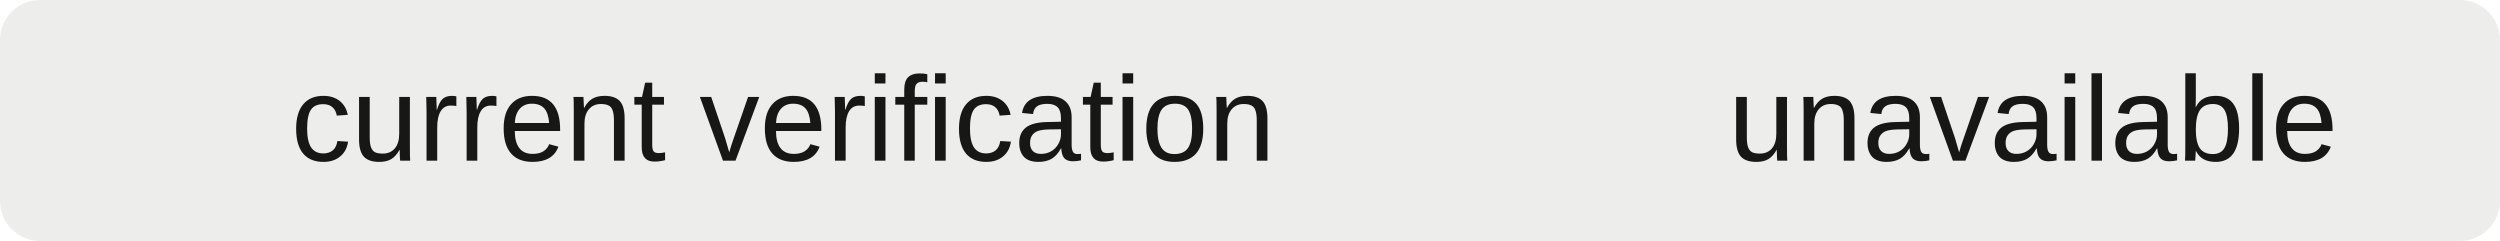
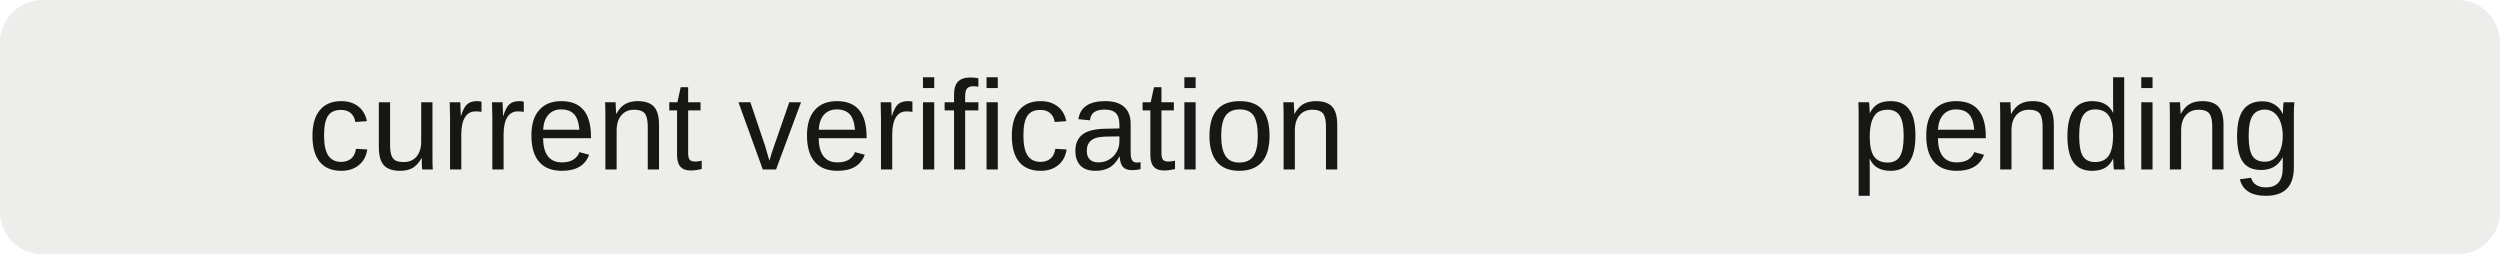
- <svg xmlns="http://www.w3.org/2000/svg" width="249" height="24" role="img" aria-label="current verification: unavailable">
-   <rect width="249" height="24" rx="4" fill="#ededeb" />
+ <svg xmlns="http://www.w3.org/2000/svg" width="236" height="24" role="img" aria-label="current verification: pending">
+   <rect width="236" height="24" rx="4" fill="#ededeb" />
  <g fill="#171716" font-family="Arial,sans-serif" font-size="12" text-anchor="middle">
    <text x="78.0" y="16">current verification</text>
-     <text x="202.5" y="16">unavailable</text>
+     <text x="196.0" y="16">pending</text>
  </g>
</svg>
